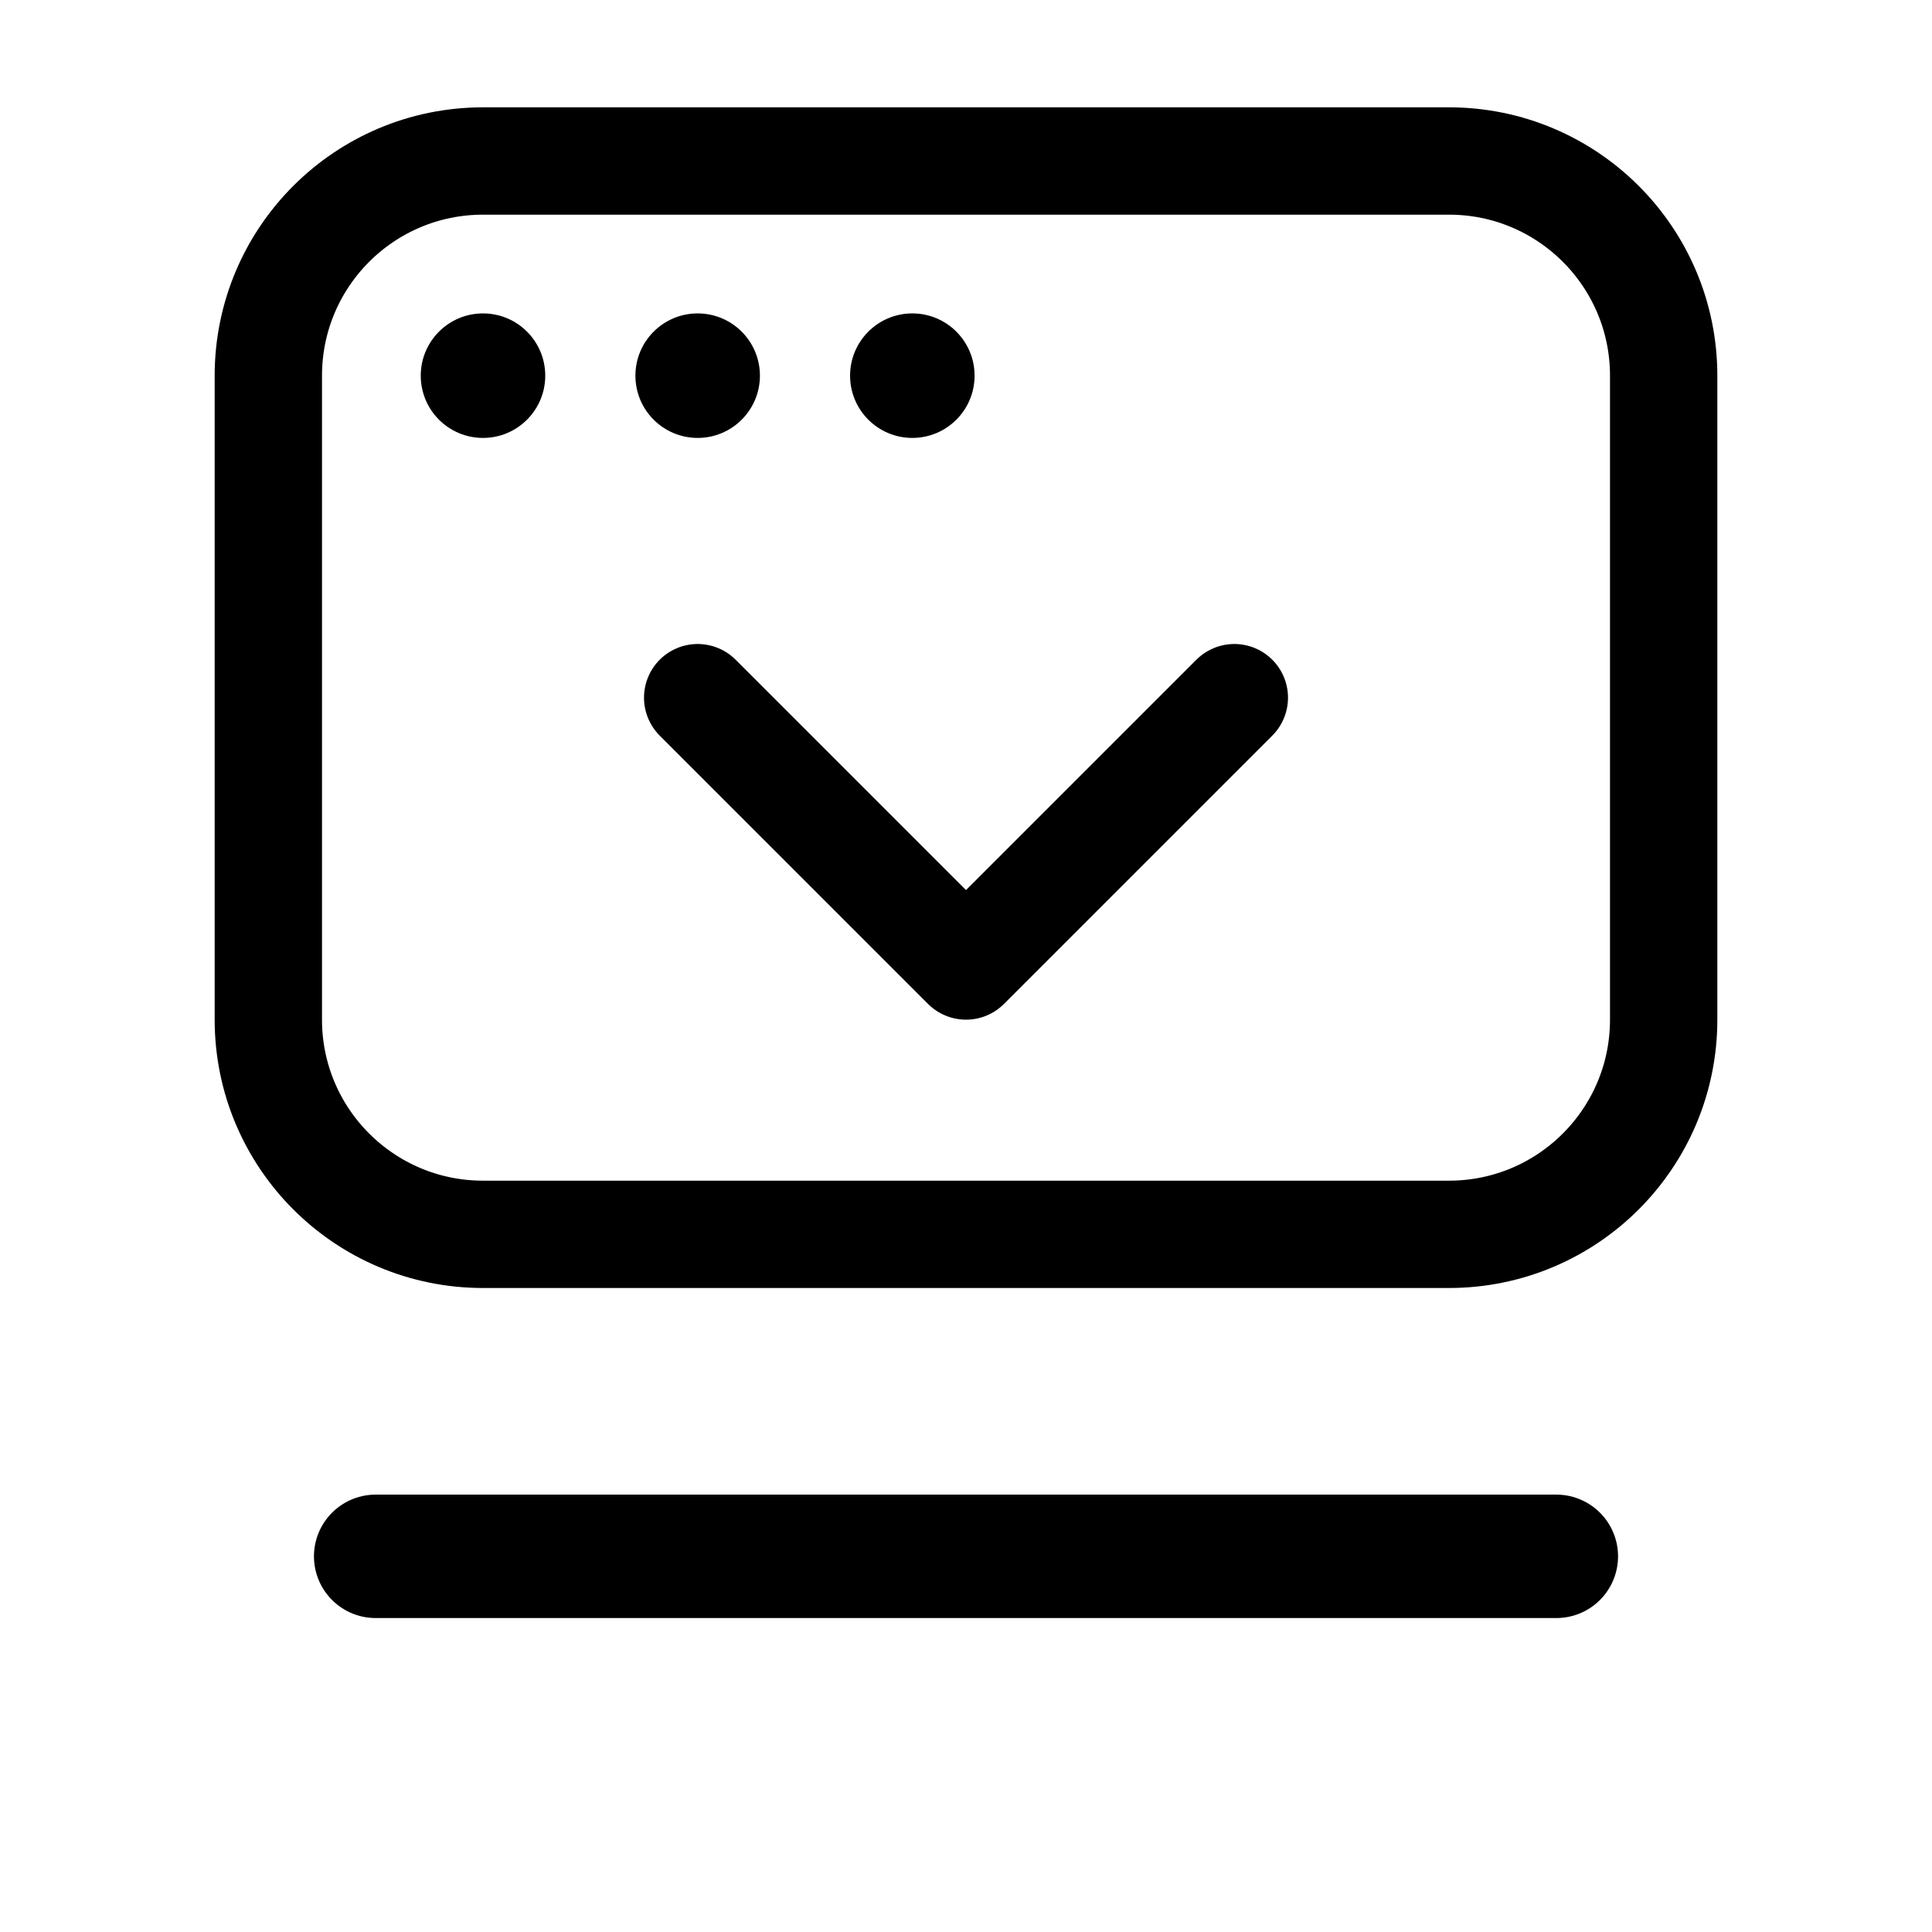
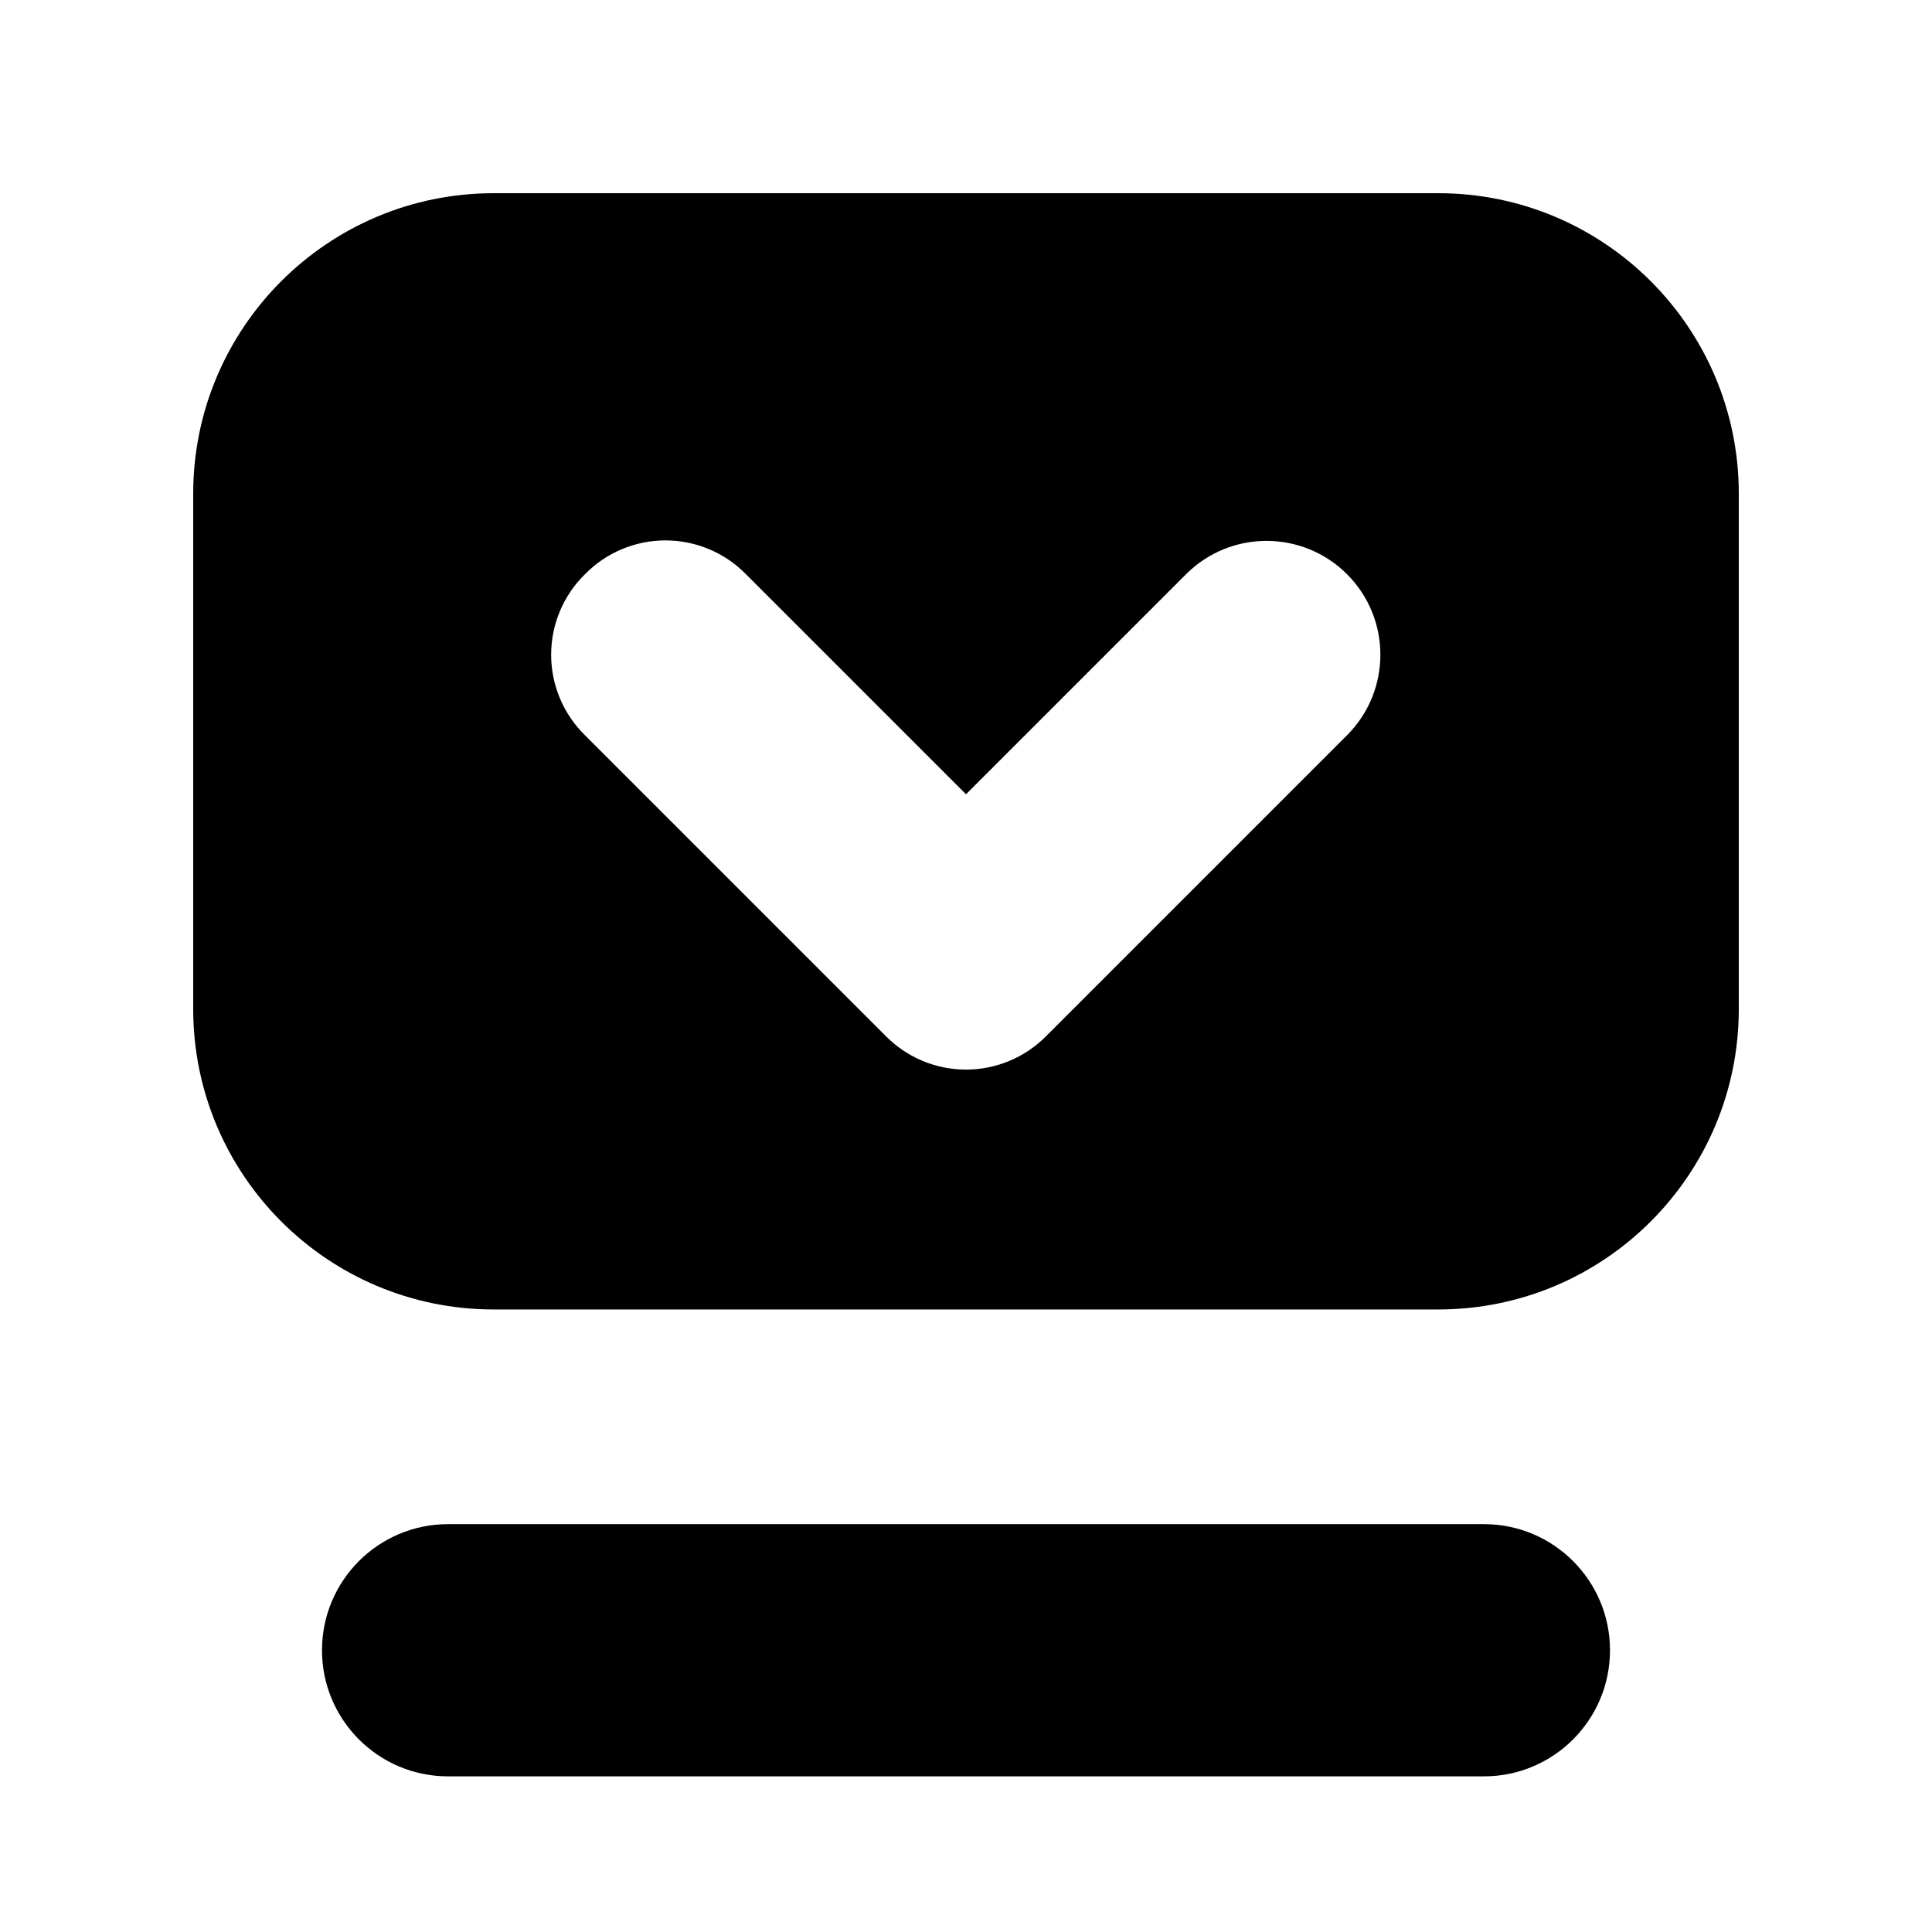
- <svg xmlns="http://www.w3.org/2000/svg" width="18" height="18" viewBox="0 0 18 18" fill="none">
-   <rect x="2.5" y="1.5" width="13" height="10" rx="2" ry="2" stroke="#000000" stroke-width="1" fill="none" />
-   <circle cx="4.5" cy="3.5" r="0.58" fill="#000000" />
-   <circle cx="6.5" cy="3.5" r="0.58" fill="#000000" />
-   <circle cx="8.5" cy="3.5" r="0.58" fill="#000000" />
-   <path d="M6.5 6.5 L9 9 L11.5 6.5" stroke="#000000" stroke-width="1" stroke-linecap="round" stroke-linejoin="round" fill="none" />
-   <path d="M3.5 14.5 L14.5 14.5" stroke="#000000" stroke-width="1.15" stroke-linecap="round" fill="none" />
+ <svg xmlns="http://www.w3.org/2000/svg" width="18" height="18" viewBox="0 0 18 18">
+   <path fill="#000" fill-rule="evenodd" d="     M 4.6 1.8 H 13.4 A 2.8 2.8 0 0 1 16.2 4.6 V 9.4 A 2.8 2.8 0 0 1 13.4 12.2 H 4.6 A 2.8 2.8 0 0 1 1.8 9.4 V 4.6 A 2.8 2.8 0 0 1 4.6 1.8 Z     M 5.45 5.35 A 1.05 1.05 0 0 1 6.95 5.35 L 9.0 7.40 L 11.05 5.35 A 1.05 1.05 0 0 1 12.55 6.85 L 9.75 9.65 A 1.05 1.05 0 0 1 8.25 9.65 L 5.45 6.85 A 1.05 1.05 0 0 1 5.45 5.35 Z   " />
+   <rect x="3.0" y="14.2" width="12.0" height="2.35" rx="1.175" fill="#000" />
</svg>
